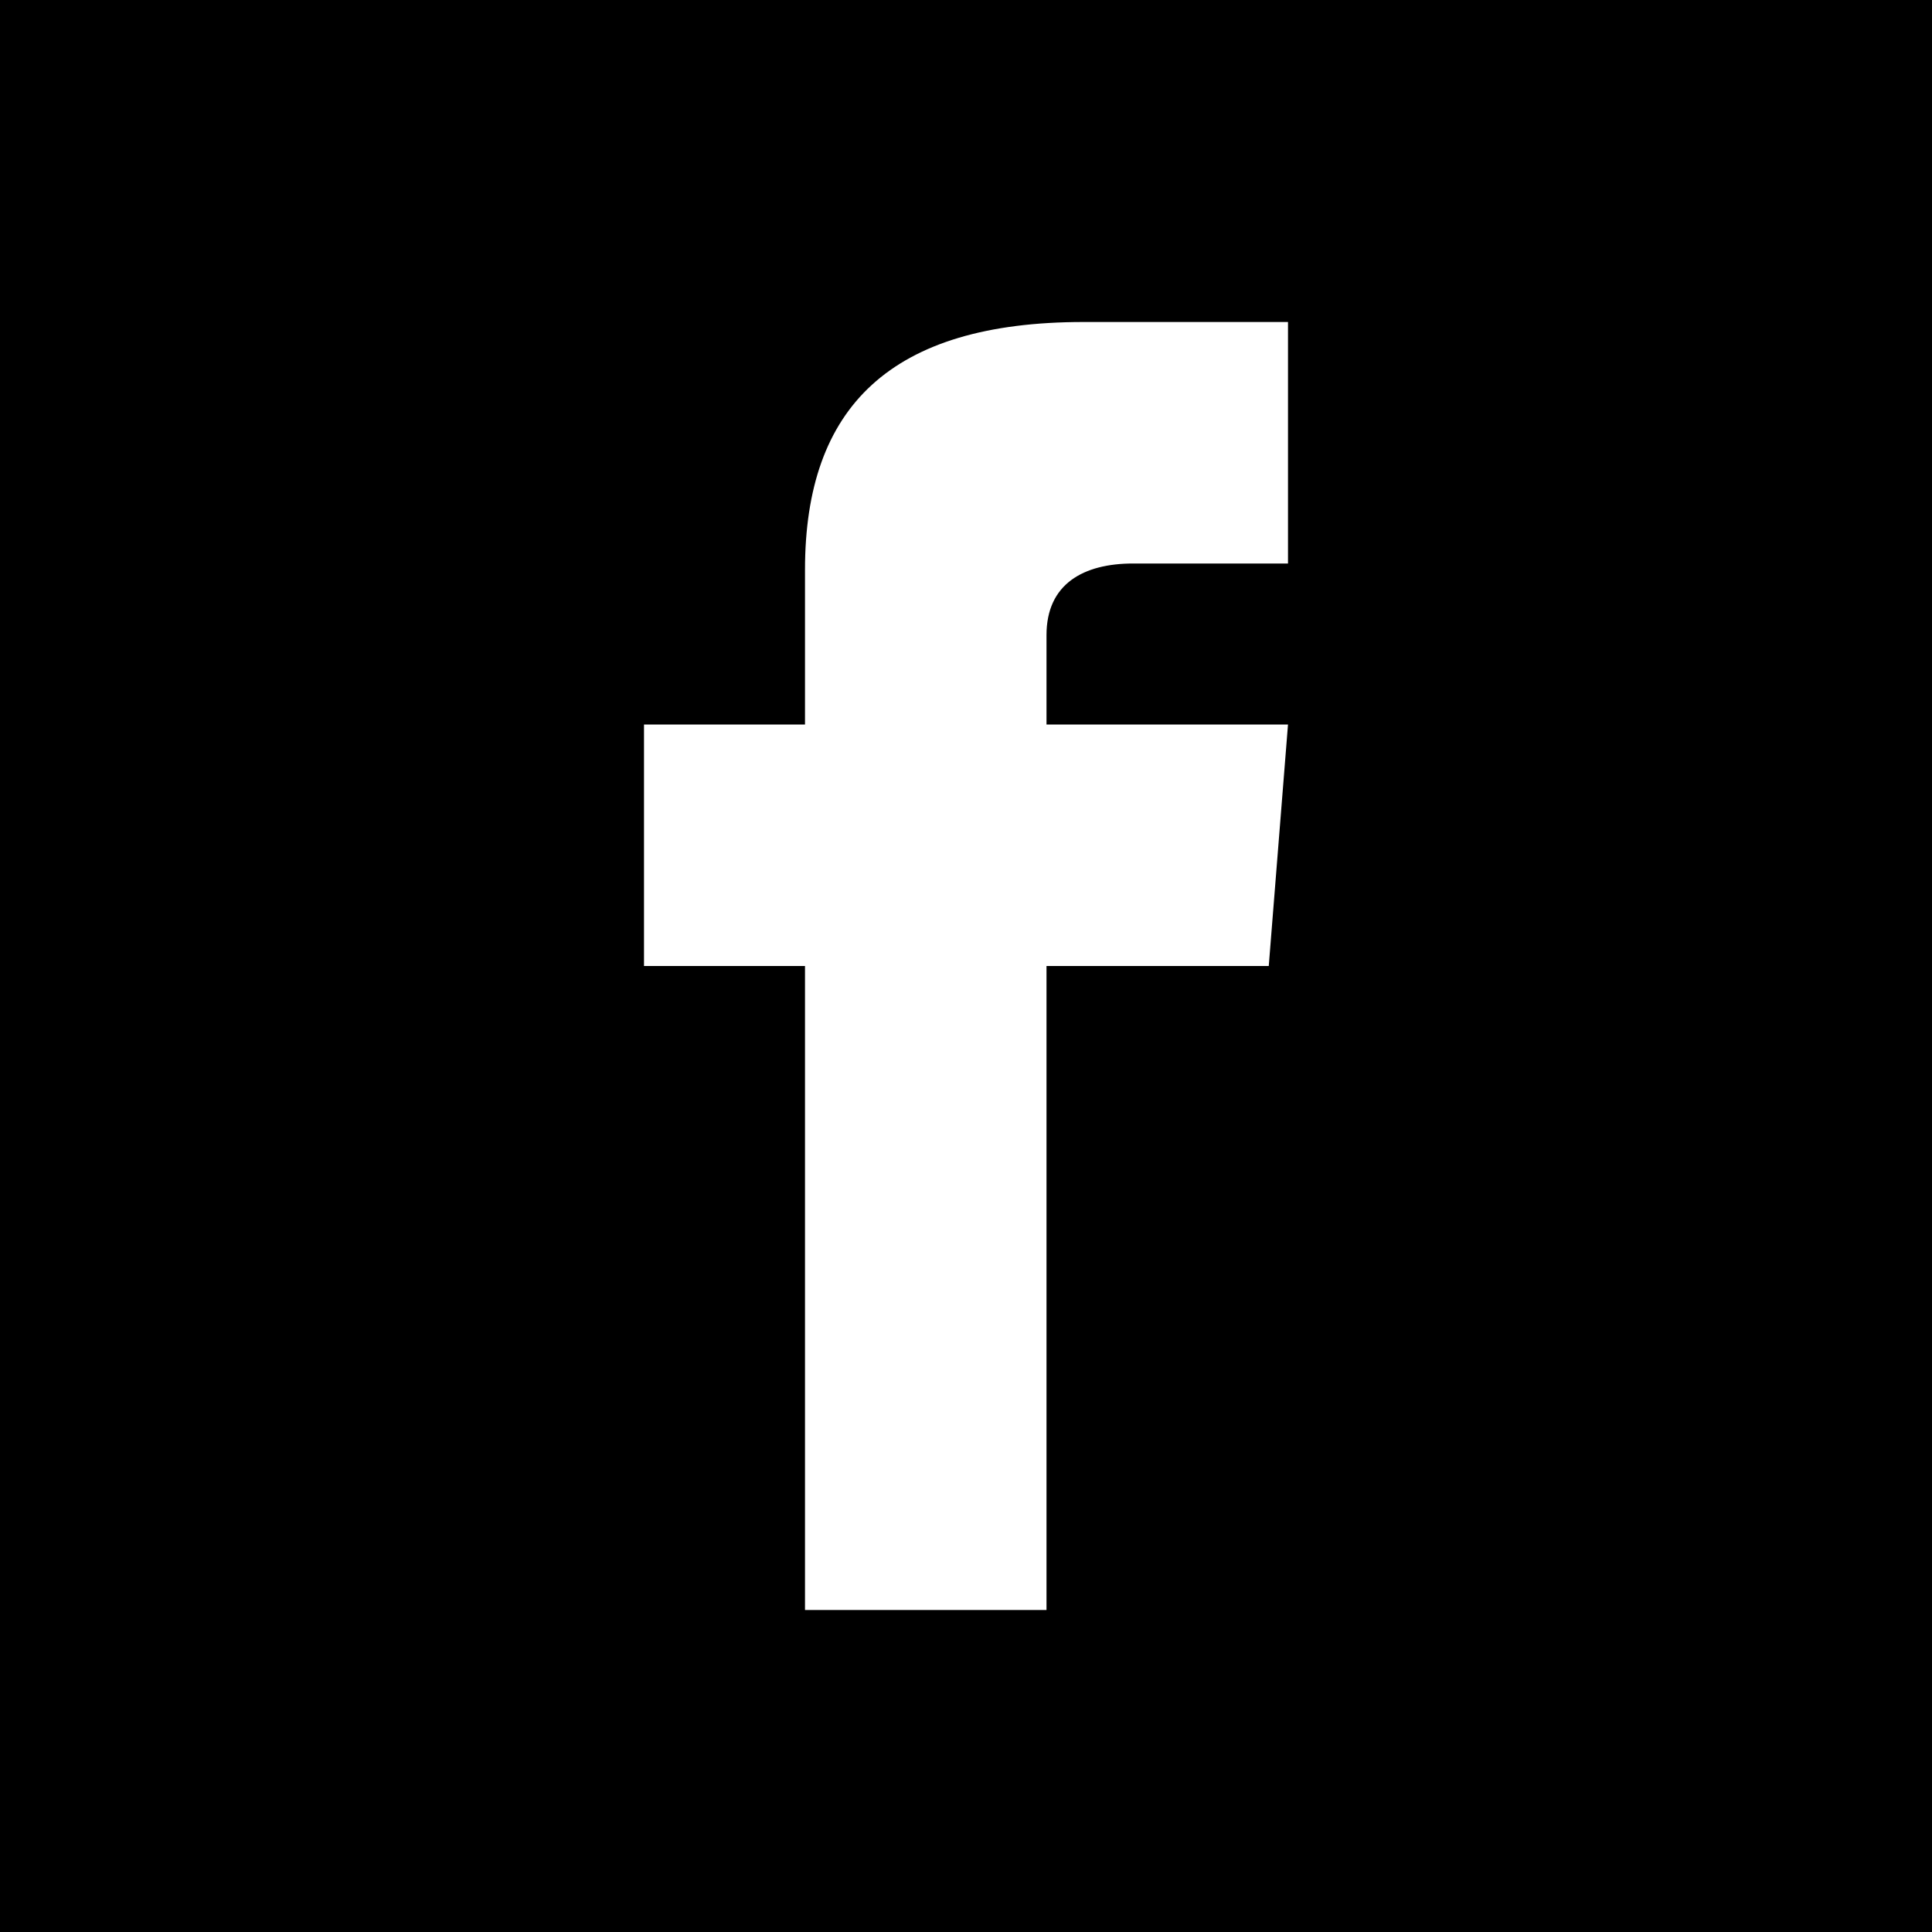
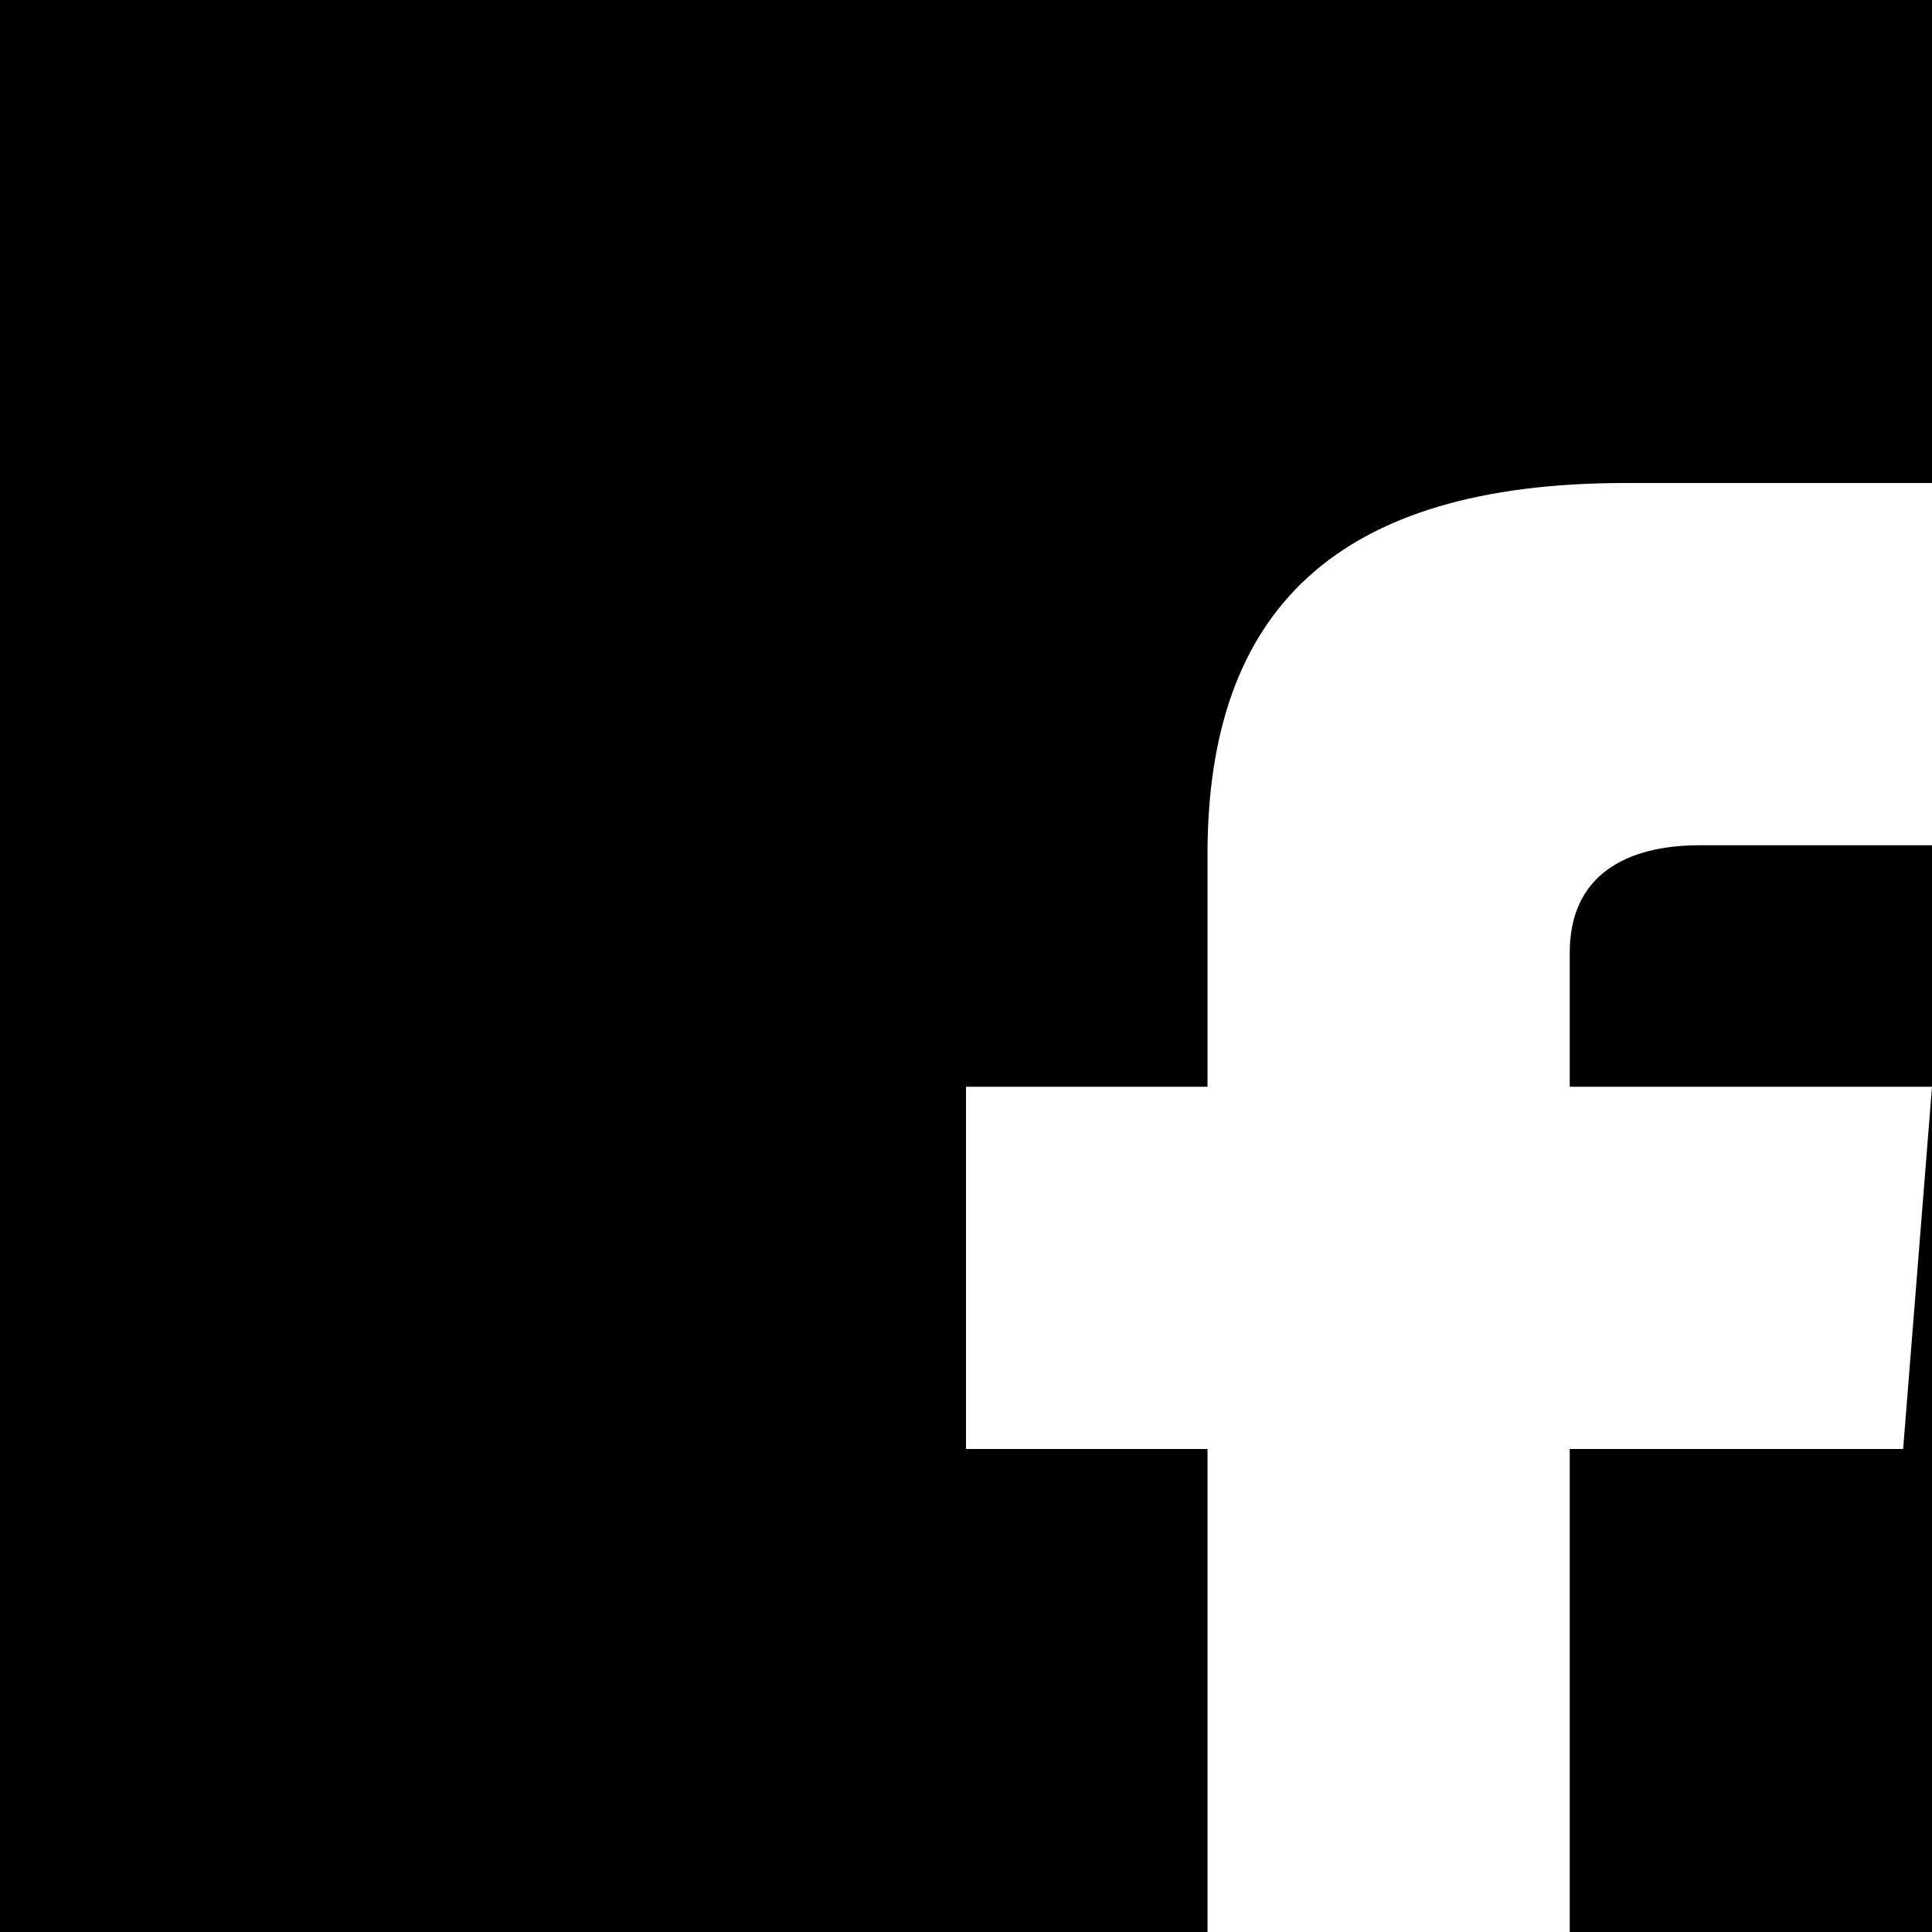
- <svg xmlns="http://www.w3.org/2000/svg" width="24" height="24" viewBox="0 0 24 24">
+ <svg xmlns="http://www.w3.org/2000/svg" width="24" height="24" viewBox="0 0 16 16">
  <path d="M0 0v24h24v-24h-24zm16 7h-1.923c-.616 0-1.077.252-1.077.889v1.111h3l-.239 3h-2.761v8h-3v-8h-2v-3h2v-1.923c0-2.022 1.064-3.077 3.461-3.077h2.539v3z" />
</svg>
